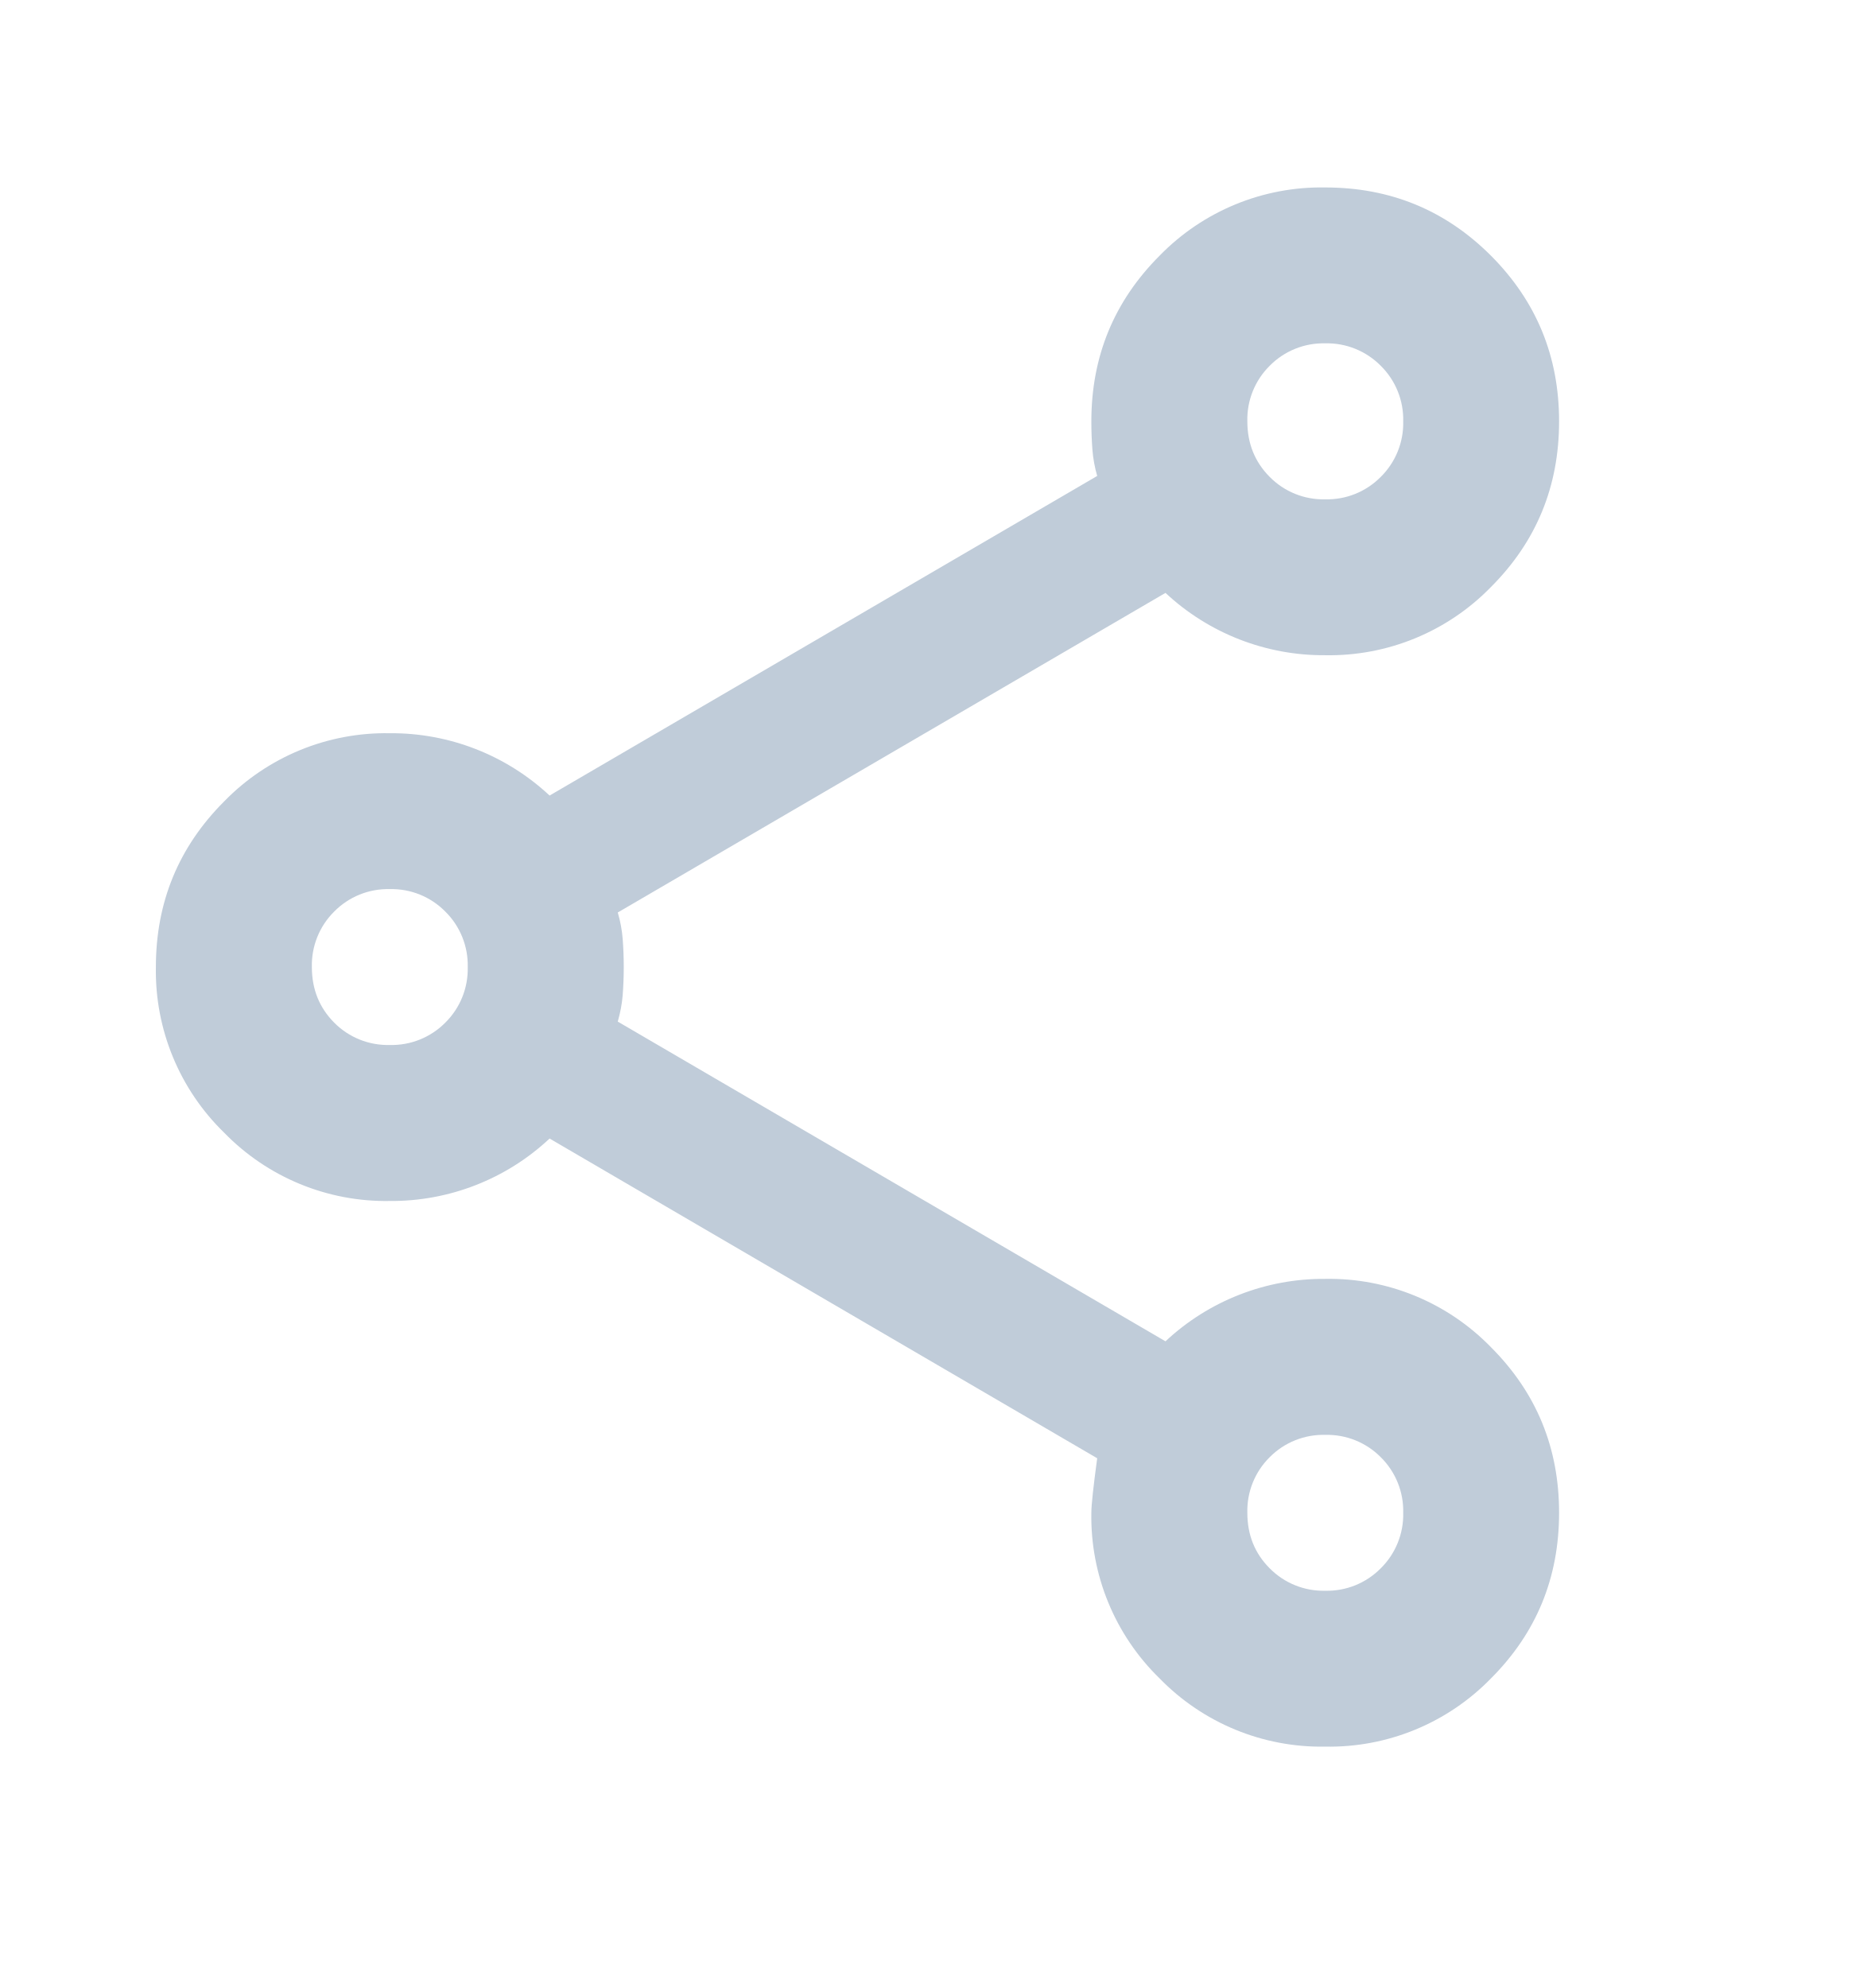
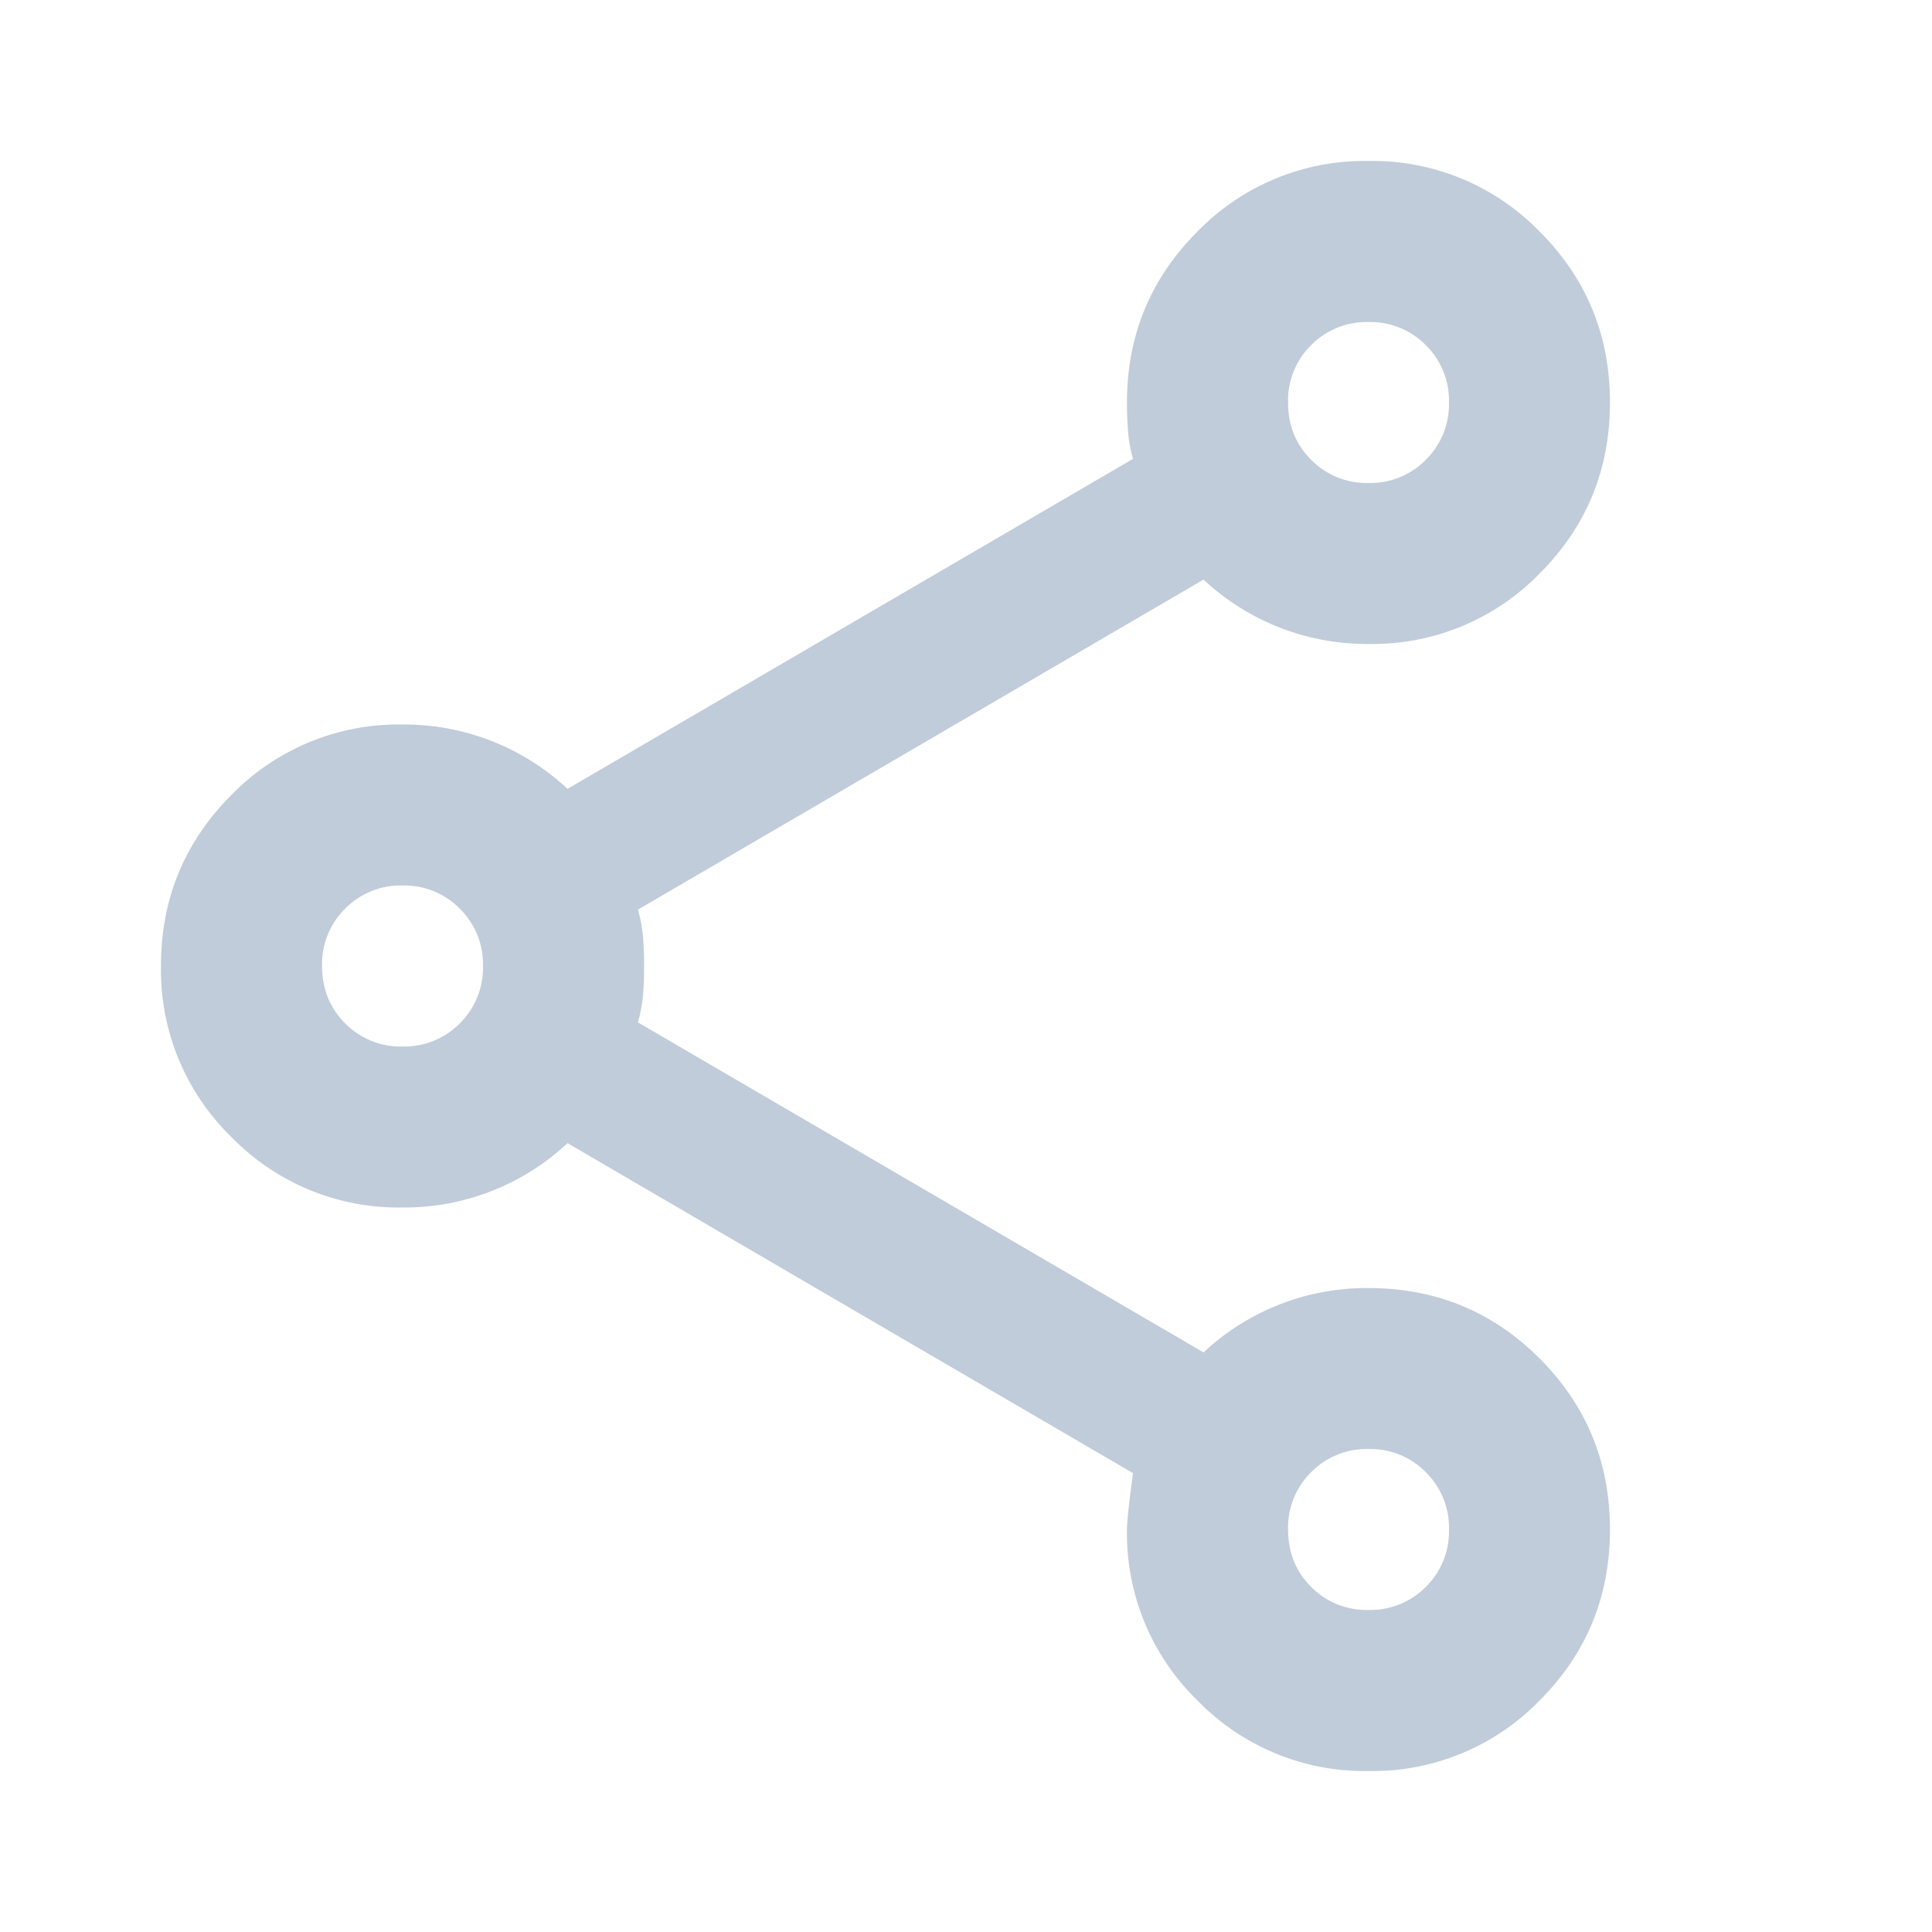
- <svg xmlns="http://www.w3.org/2000/svg" width="16" height="17" fill="none" viewBox="0 0 16 17">
-   <path fill="#C0CCD9" d="M11.333 14.936a1.929 1.929 0 0 1-1.416-.583 1.929 1.929 0 0 1-.584-1.417c0-.066.017-.222.05-.466L4.7 9.736a1.976 1.976 0 0 1-1.367.534 1.929 1.929 0 0 1-1.416-.584 1.929 1.929 0 0 1-.584-1.416c0-.556.195-1.028.584-1.417a1.929 1.929 0 0 1 1.416-.583 1.98 1.98 0 0 1 1.367.533L9.383 4.07a1.137 1.137 0 0 1-.041-.225 3.171 3.171 0 0 1-.009-.242c0-.556.195-1.028.584-1.417a1.929 1.929 0 0 1 1.416-.583c.556 0 1.028.194 1.417.583.389.39.583.861.583 1.417s-.194 1.028-.583 1.417a1.929 1.929 0 0 1-1.417.583 1.98 1.98 0 0 1-1.366-.533L5.283 7.803c.023.078.036.153.042.225a3.172 3.172 0 0 1 0 .483c-.006.073-.02.148-.042.225l4.684 2.734a1.977 1.977 0 0 1 1.366-.534 1.93 1.93 0 0 1 1.417.584c.389.389.583.86.583 1.416 0 .556-.194 1.028-.583 1.417a1.929 1.929 0 0 1-1.417.583Zm0-1.333a.645.645 0 0 0 .475-.192.645.645 0 0 0 .192-.475.645.645 0 0 0-.192-.475.645.645 0 0 0-.475-.191.645.645 0 0 0-.475.191.645.645 0 0 0-.191.475c0 .19.064.348.191.475a.645.645 0 0 0 .475.192Zm-8-4.667a.645.645 0 0 0 .475-.191A.645.645 0 0 0 4 8.27a.645.645 0 0 0-.192-.475.645.645 0 0 0-.475-.192.645.645 0 0 0-.475.192.645.645 0 0 0-.191.475c0 .189.064.347.191.475a.645.645 0 0 0 .475.191Zm8-4.666a.645.645 0 0 0 .475-.192.645.645 0 0 0 .192-.475.645.645 0 0 0-.192-.475.645.645 0 0 0-.475-.192.645.645 0 0 0-.475.192.645.645 0 0 0-.191.475c0 .189.064.347.191.475a.645.645 0 0 0 .475.192Z" />
+ <svg xmlns="http://www.w3.org/2000/svg" width="16" height="16" fill="none" viewBox="0 0 16 16">
+   <path fill="#C0CCD9" d="M11.333 14.667a1.929 1.929 0 0 1-1.416-.584 1.929 1.929 0 0 1-.584-1.416c0-.067.017-.223.05-.467L4.7 9.467A1.977 1.977 0 0 1 3.333 10a1.929 1.929 0 0 1-1.416-.583A1.929 1.929 0 0 1 1.333 8c0-.556.195-1.028.584-1.417A1.929 1.929 0 0 1 3.333 6a1.98 1.98 0 0 1 1.367.533L9.383 3.8a1.137 1.137 0 0 1-.041-.225 3.172 3.172 0 0 1-.009-.242c0-.555.195-1.027.584-1.416a1.929 1.929 0 0 1 1.416-.584 1.93 1.93 0 0 1 1.417.584c.389.389.583.86.583 1.416 0 .556-.194 1.028-.583 1.417a1.929 1.929 0 0 1-1.417.583A1.98 1.98 0 0 1 9.967 4.8L5.283 7.533c.023.078.036.153.042.225a3.172 3.172 0 0 1 0 .484c-.006.072-.02.147-.042.225L9.967 11.2a1.977 1.977 0 0 1 1.366-.533c.556 0 1.028.194 1.417.583.389.389.583.861.583 1.417 0 .555-.194 1.027-.583 1.416a1.928 1.928 0 0 1-1.417.584Zm0-1.334a.645.645 0 0 0 .475-.191.645.645 0 0 0 .192-.475.645.645 0 0 0-.192-.475.645.645 0 0 0-.475-.192.645.645 0 0 0-.475.192.645.645 0 0 0-.191.475c0 .189.064.347.191.475a.645.645 0 0 0 .475.191Zm-8-4.666a.645.645 0 0 0 .475-.192A.645.645 0 0 0 4 8a.645.645 0 0 0-.192-.475.645.645 0 0 0-.475-.192.645.645 0 0 0-.475.192.645.645 0 0 0-.191.475c0 .189.064.347.191.475a.645.645 0 0 0 .475.192Zm8-4.667a.645.645 0 0 0 .475-.192.645.645 0 0 0 .192-.475.645.645 0 0 0-.192-.475.645.645 0 0 0-.475-.191.645.645 0 0 0-.475.191.645.645 0 0 0-.191.475c0 .19.064.348.191.475a.645.645 0 0 0 .475.192Z" />
</svg>
